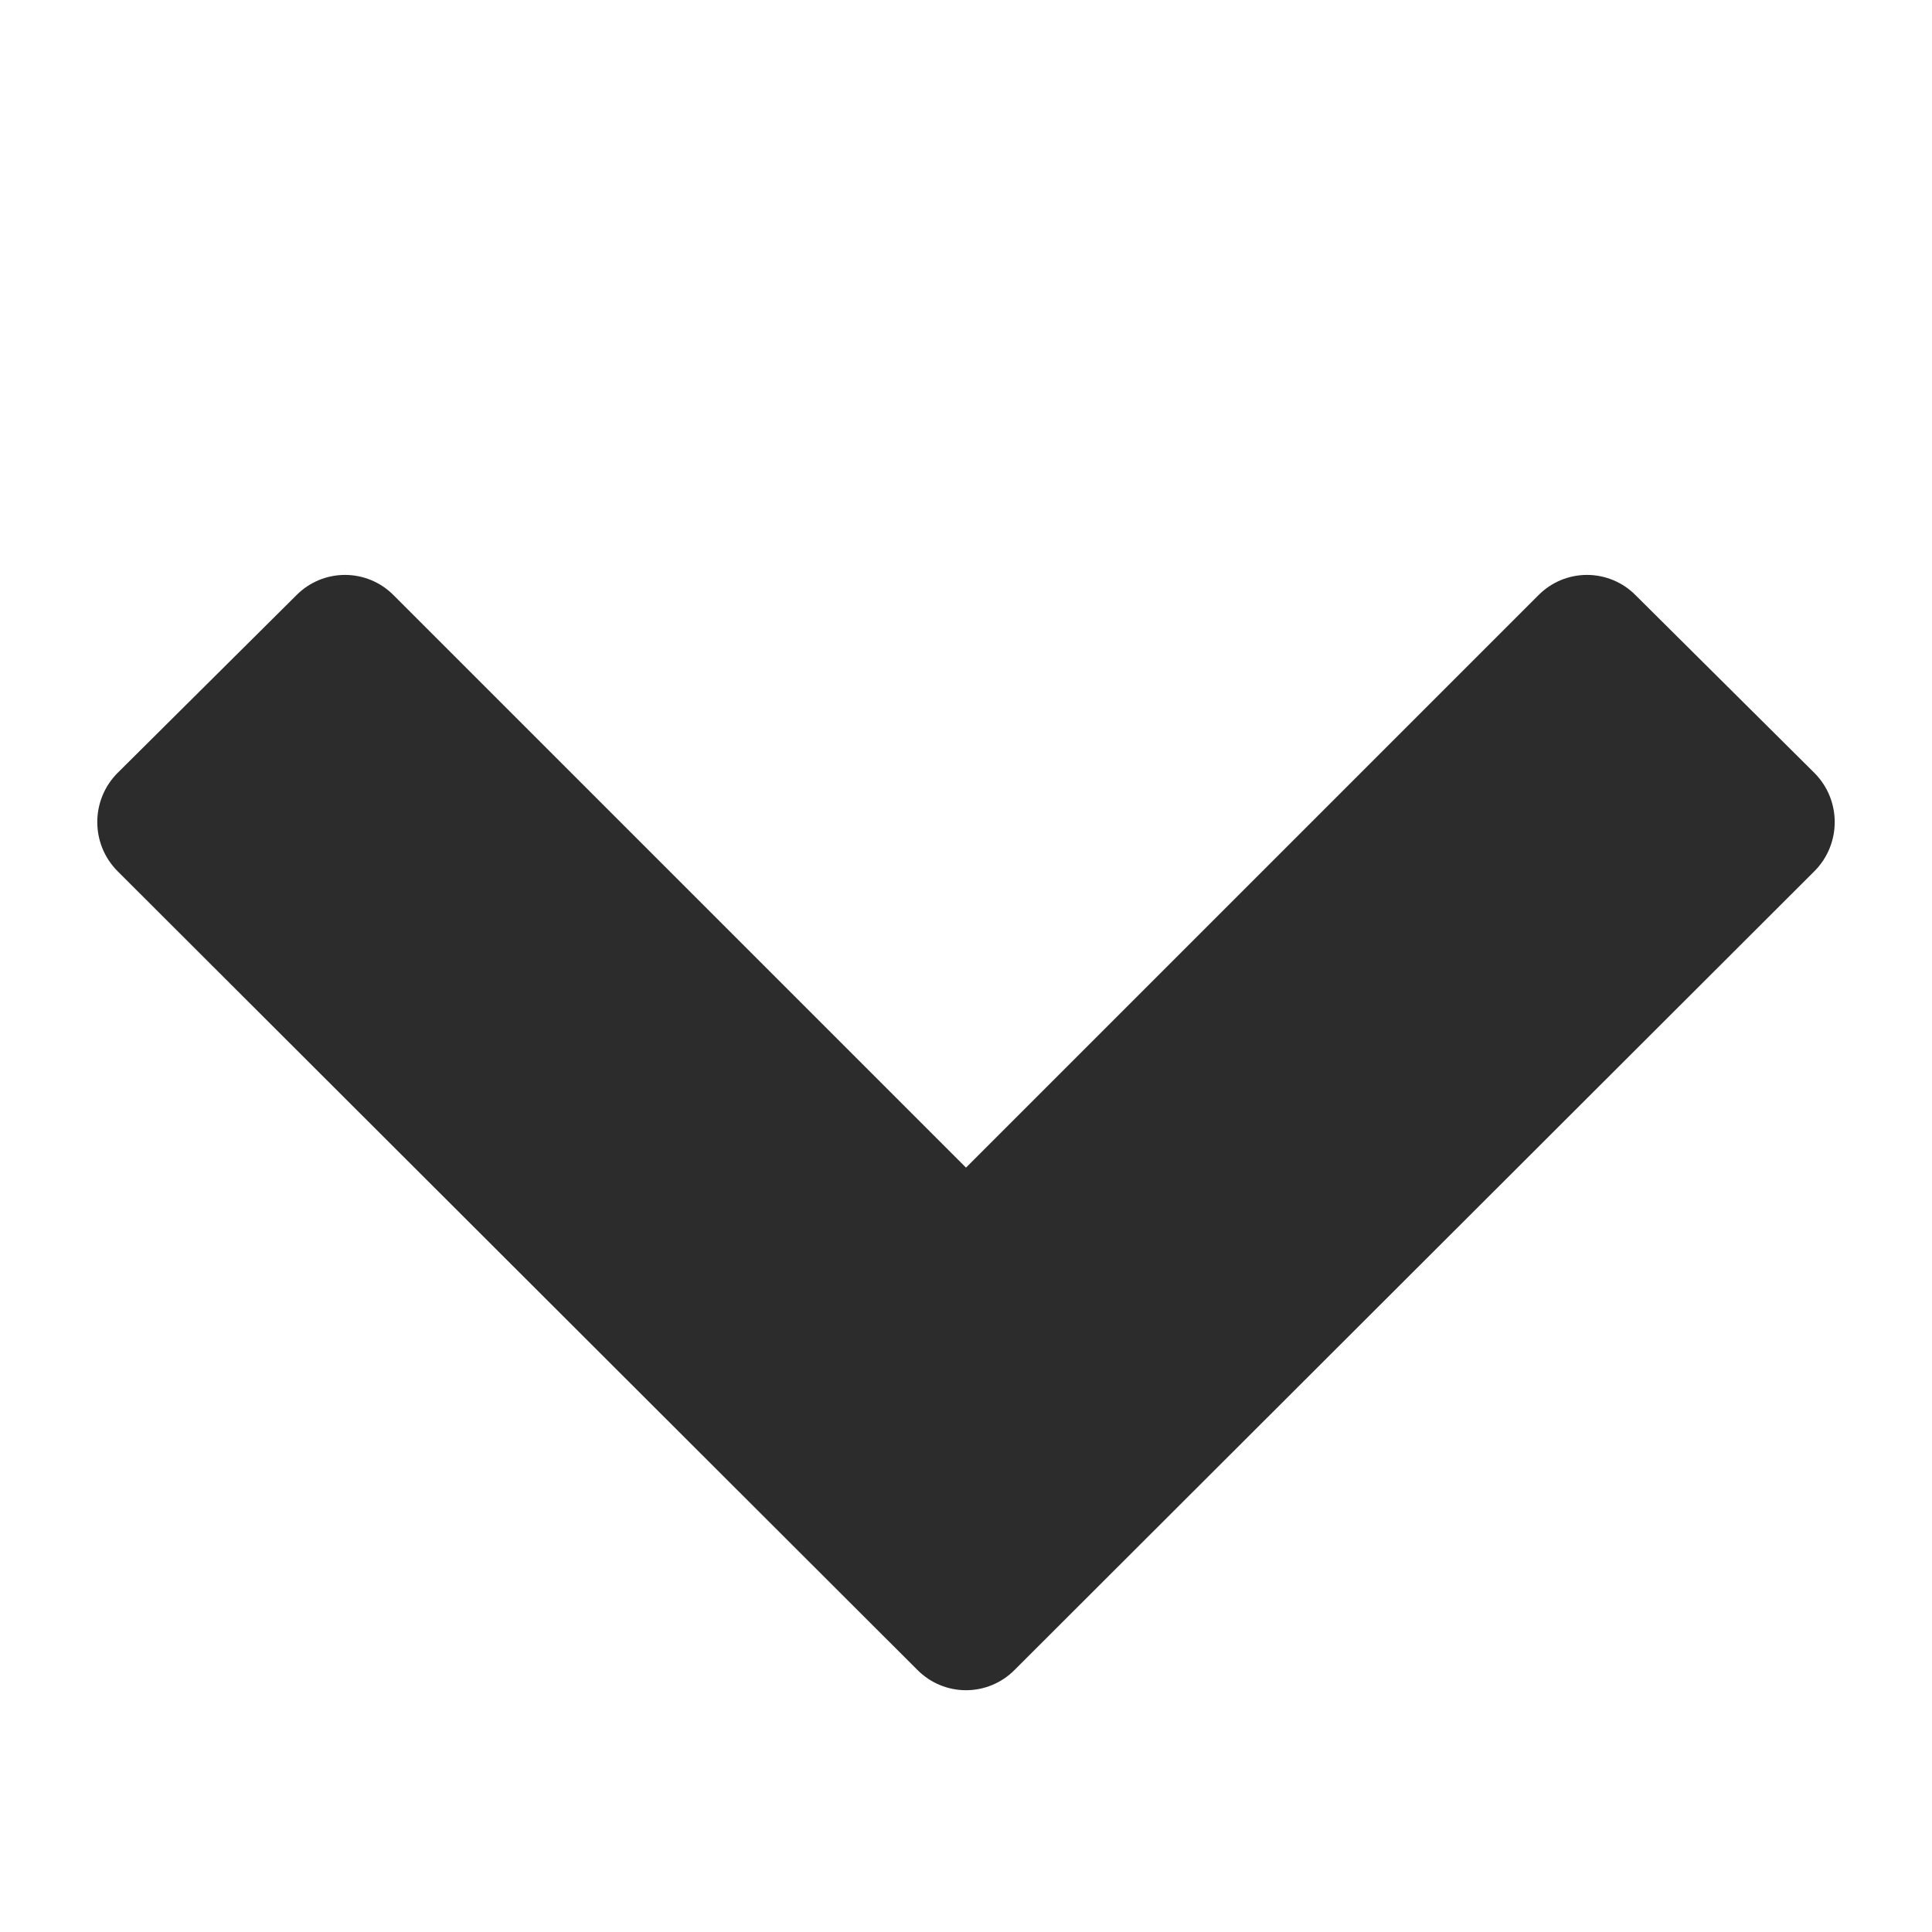
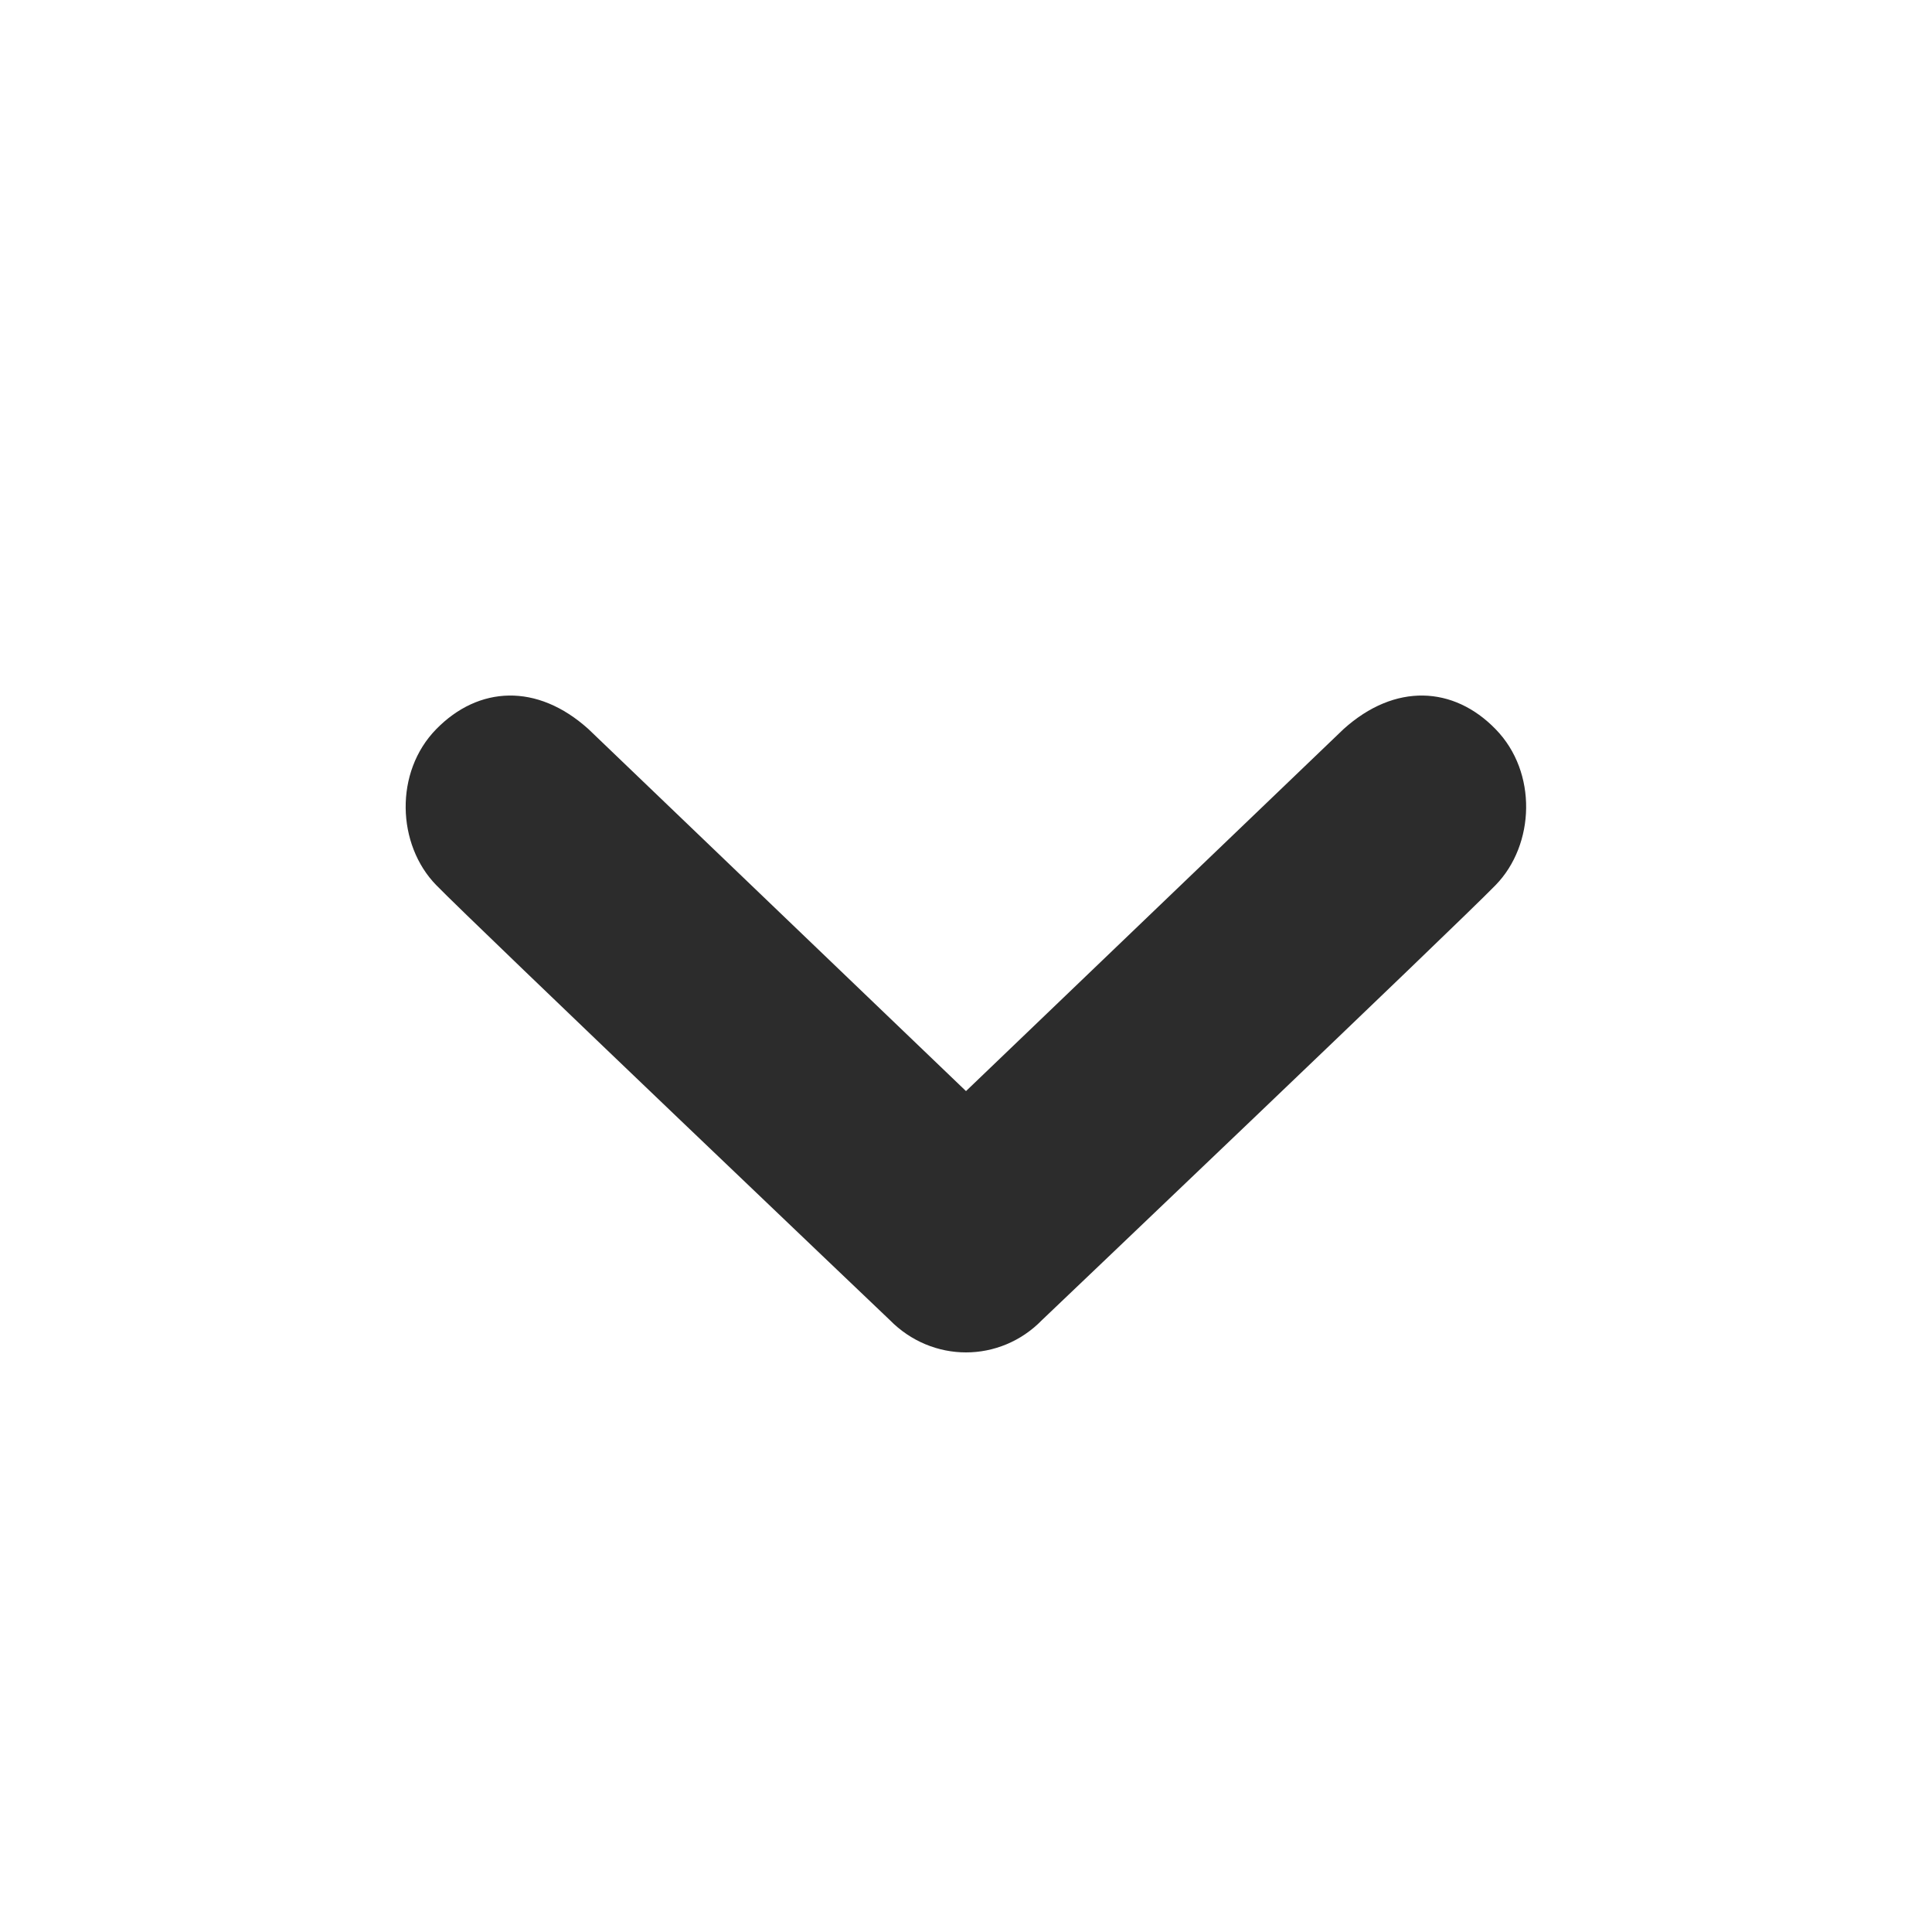
- <svg xmlns="http://www.w3.org/2000/svg" fill="#2c2c2c" viewBox="0 0 28 28">
-   <path d="M26.297 12.625L14.703 24.203a.99.99 0 01-1.406 0L1.703 12.625a1.009 1.009 0 010-1.422l2.594-2.578a.99.99 0 011.406 0L14 16.922l8.297-8.297a.99.99 0 011.406 0l2.594 2.578a1.009 1.009 0 010 1.422z" />
+ <svg xmlns="http://www.w3.org/2000/svg" version="1.1" width="20" height="20" viewBox="0 0 20 20">
+   <path fill="#2c2c2c" d="M4.516 7.548c0.436-0.446 1.043-0.481 1.576 0l3.908 3.747 3.908-3.747c0.533-0.481 1.141-0.446 1.574 0 0.436 0.445 0.408 1.197 0 1.615-0.406 0.418-4.695 4.502-4.695 4.502-0.217 0.223-0.502 0.335-0.787 0.335s-0.57-0.112-0.789-0.335c0 0-4.287-4.084-4.695-4.502s-0.436-1.17 0-1.615z" />
</svg>
